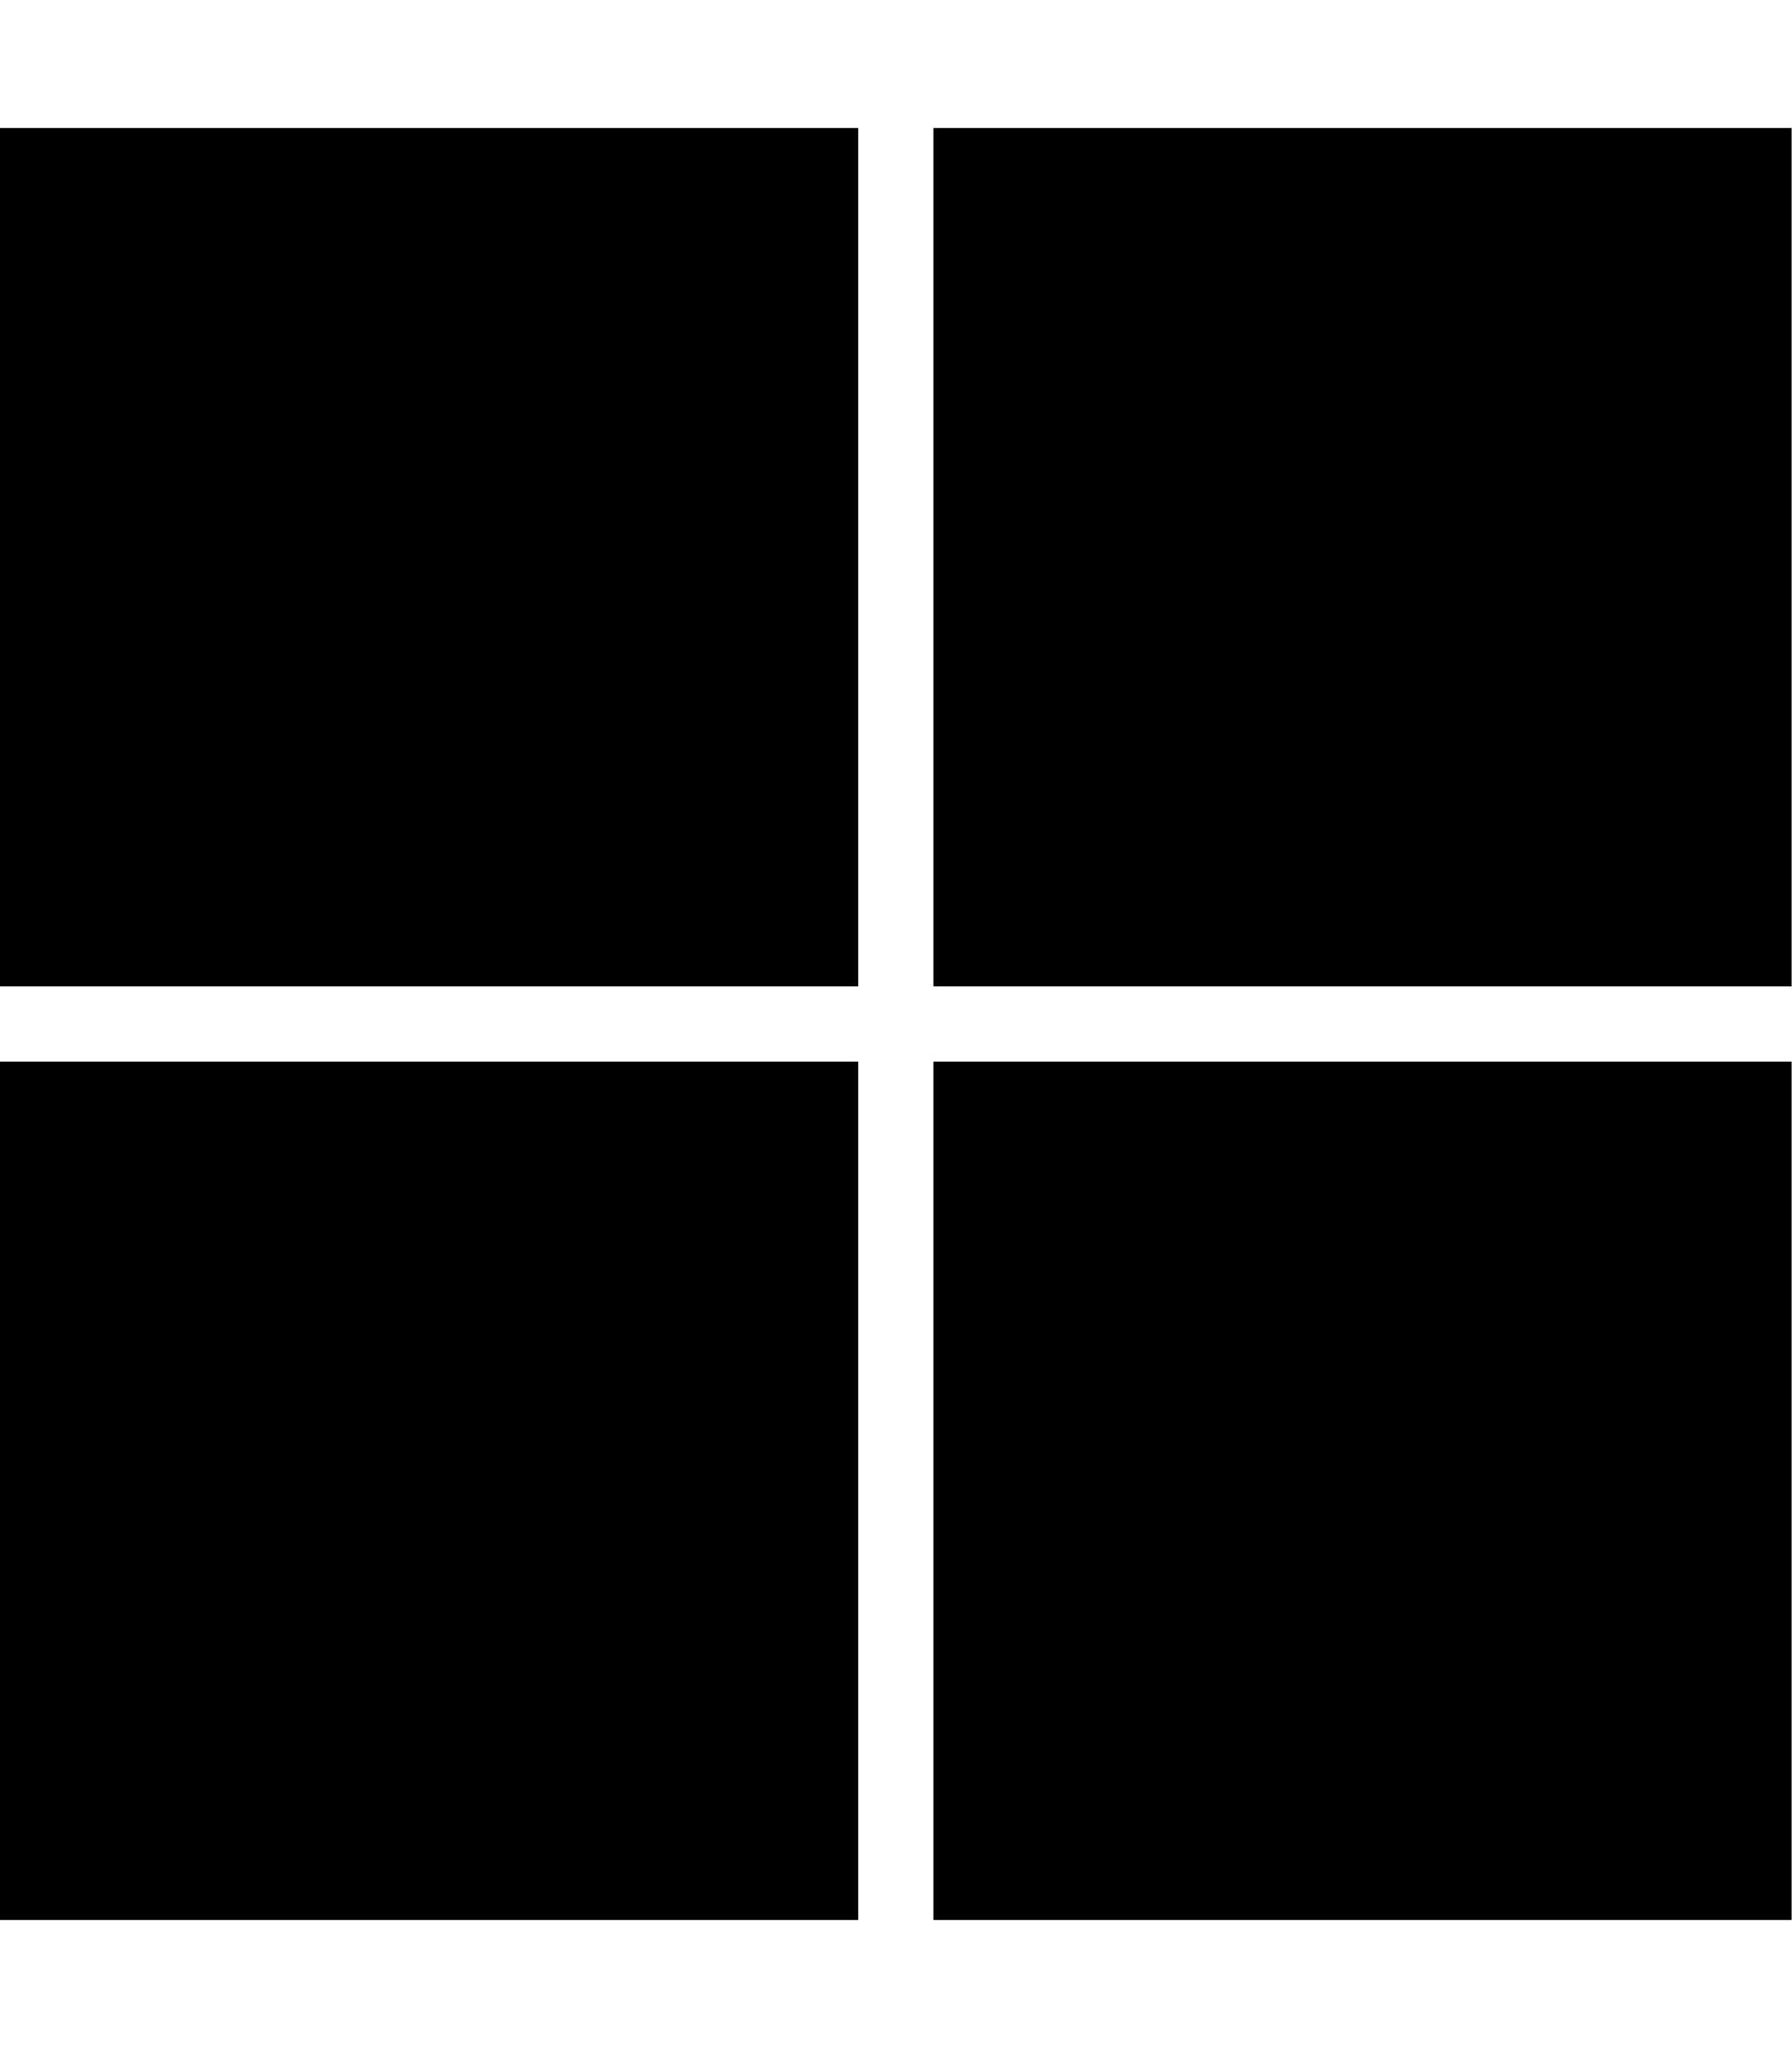
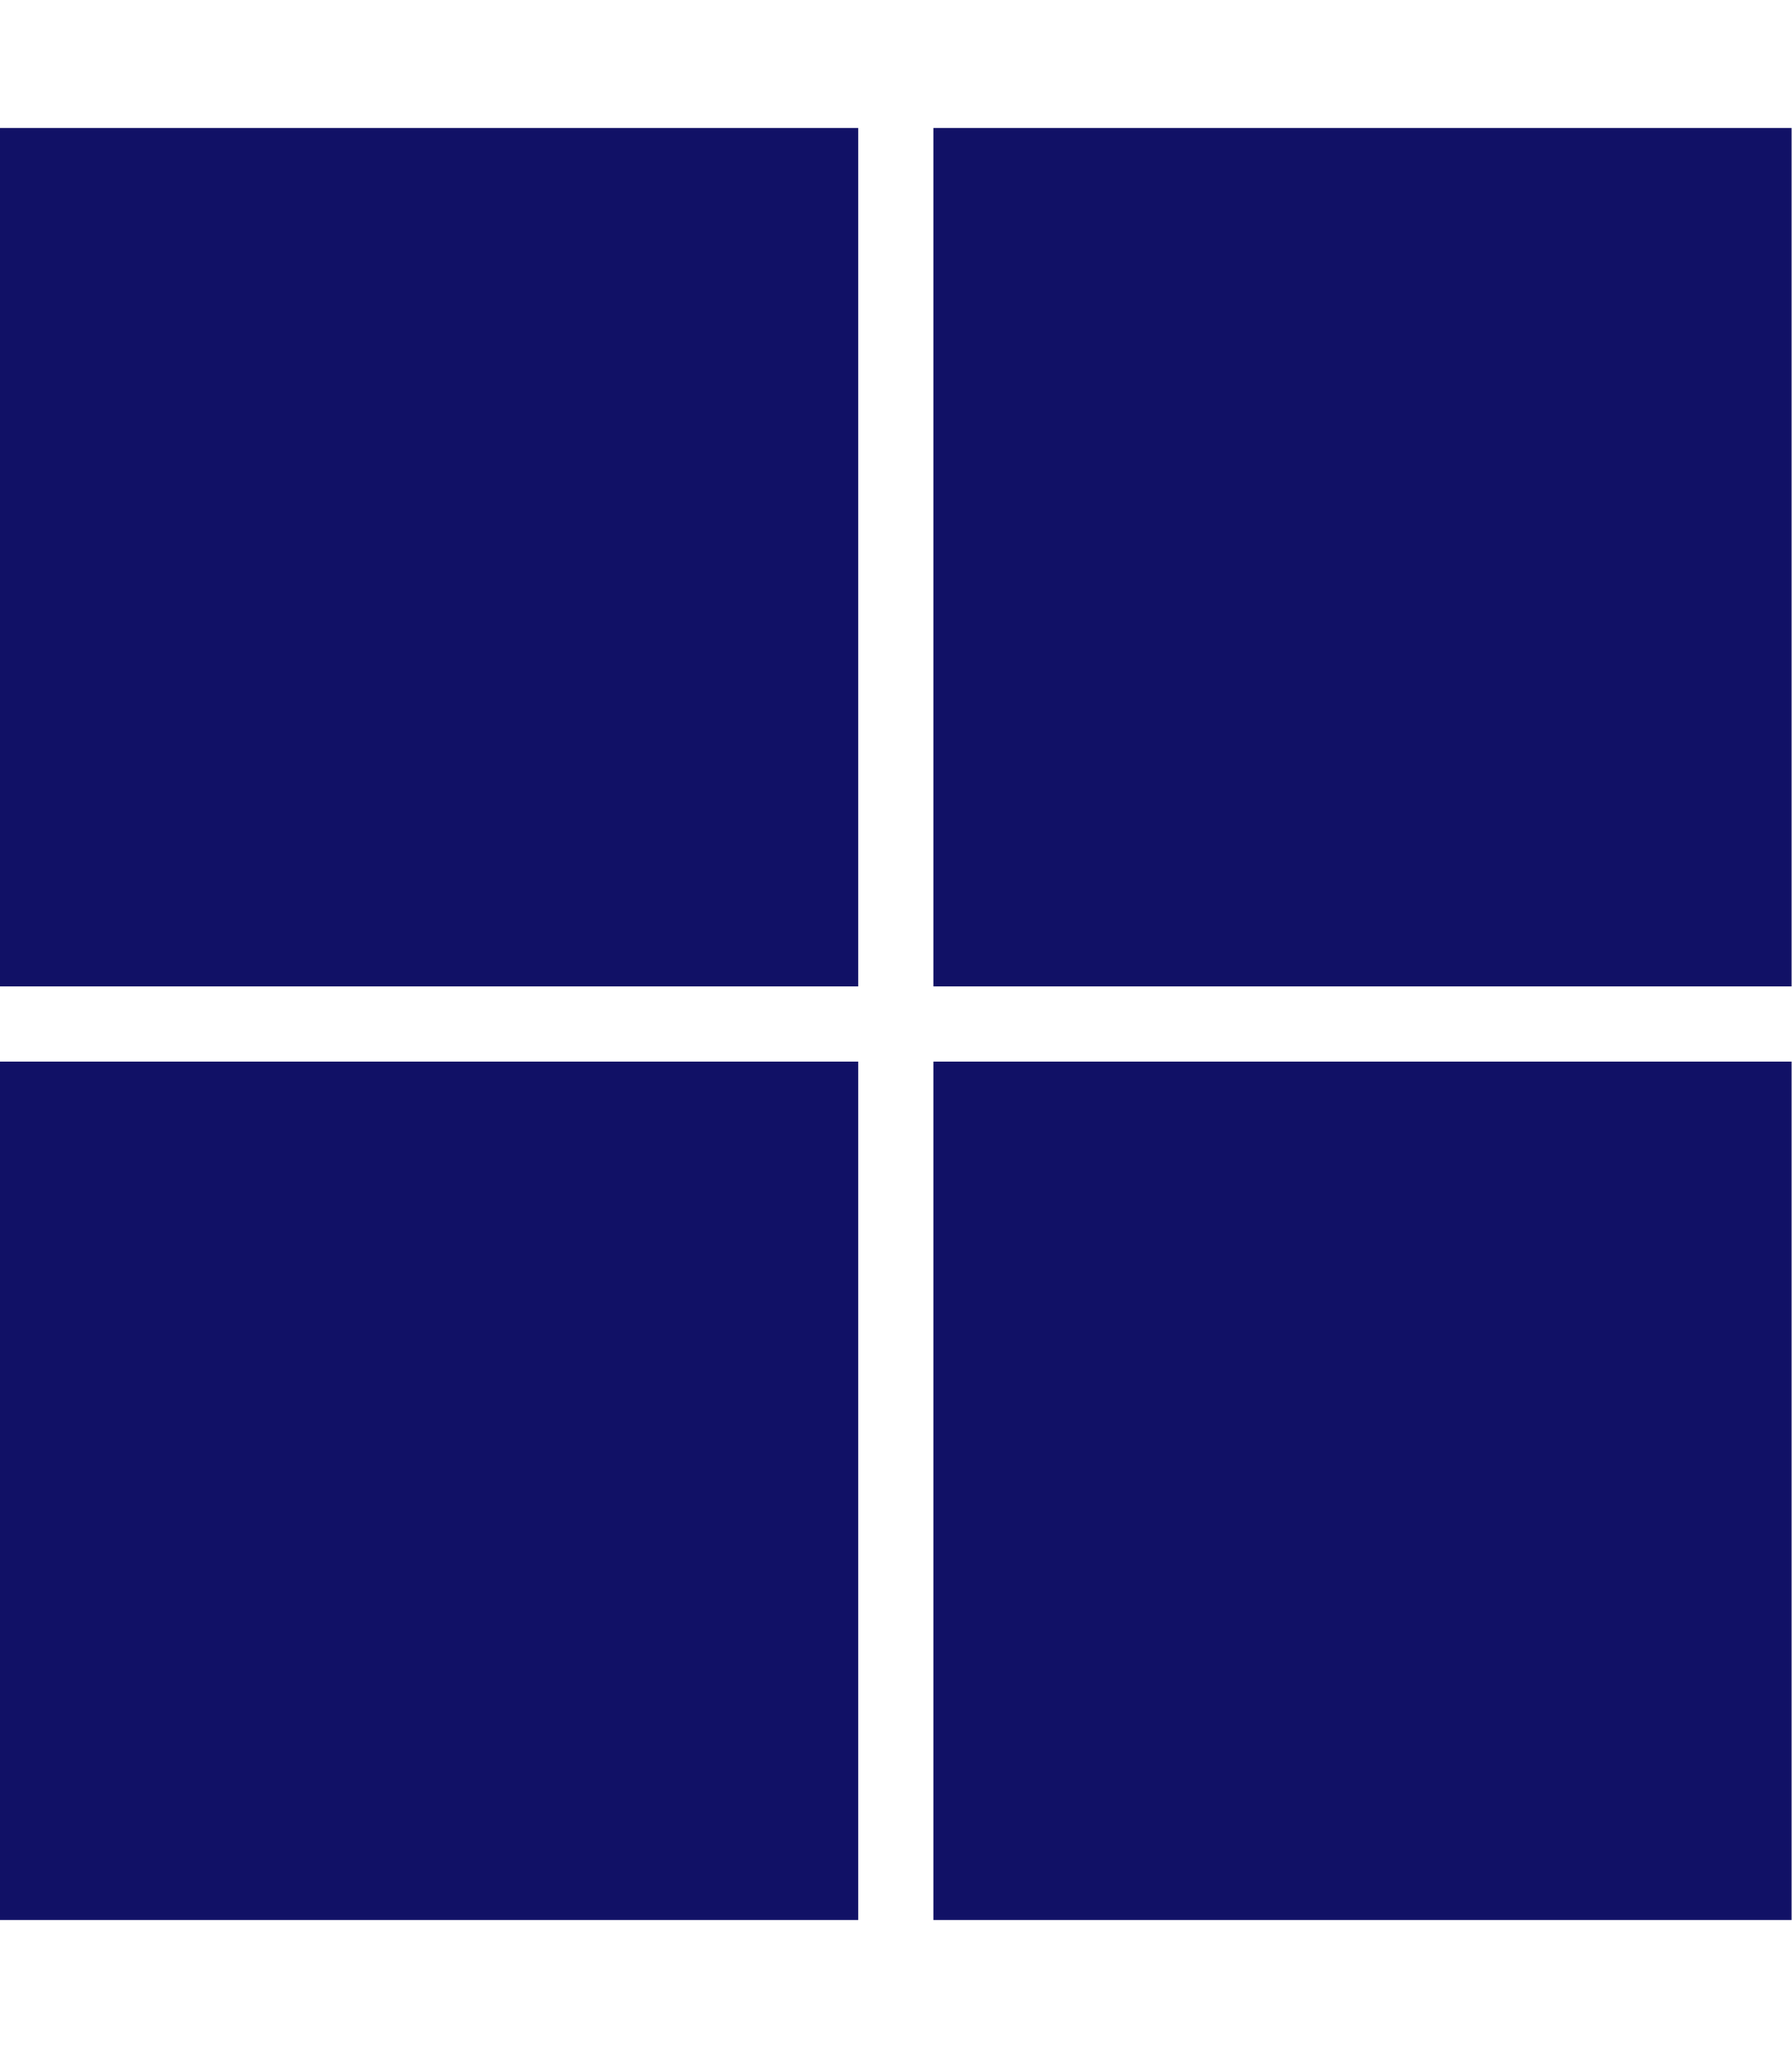
<svg xmlns="http://www.w3.org/2000/svg" aria-hidden="true" focusable="false" data-prefix="fab" data-icon="microsoft" class="svg-inline--fa fa-microsoft fa-w-14" role="img" viewBox="0 0 448 512">
-   <path fill="currentColor" d="M0 32h214.6v214.6H0V32zm233.4 0H448v214.6H233.4V32zM0 265.4h214.6V480H0V265.4zm233.4 0H448V480H233.4V265.4z" />
+   <path fill="#111166" d="M0 32h214.6v214.6H0V32zm233.4 0H448v214.6H233.4V32zM0 265.4h214.6V480H0V265.4zm233.4 0H448V480H233.4V265.4z" />
</svg>
